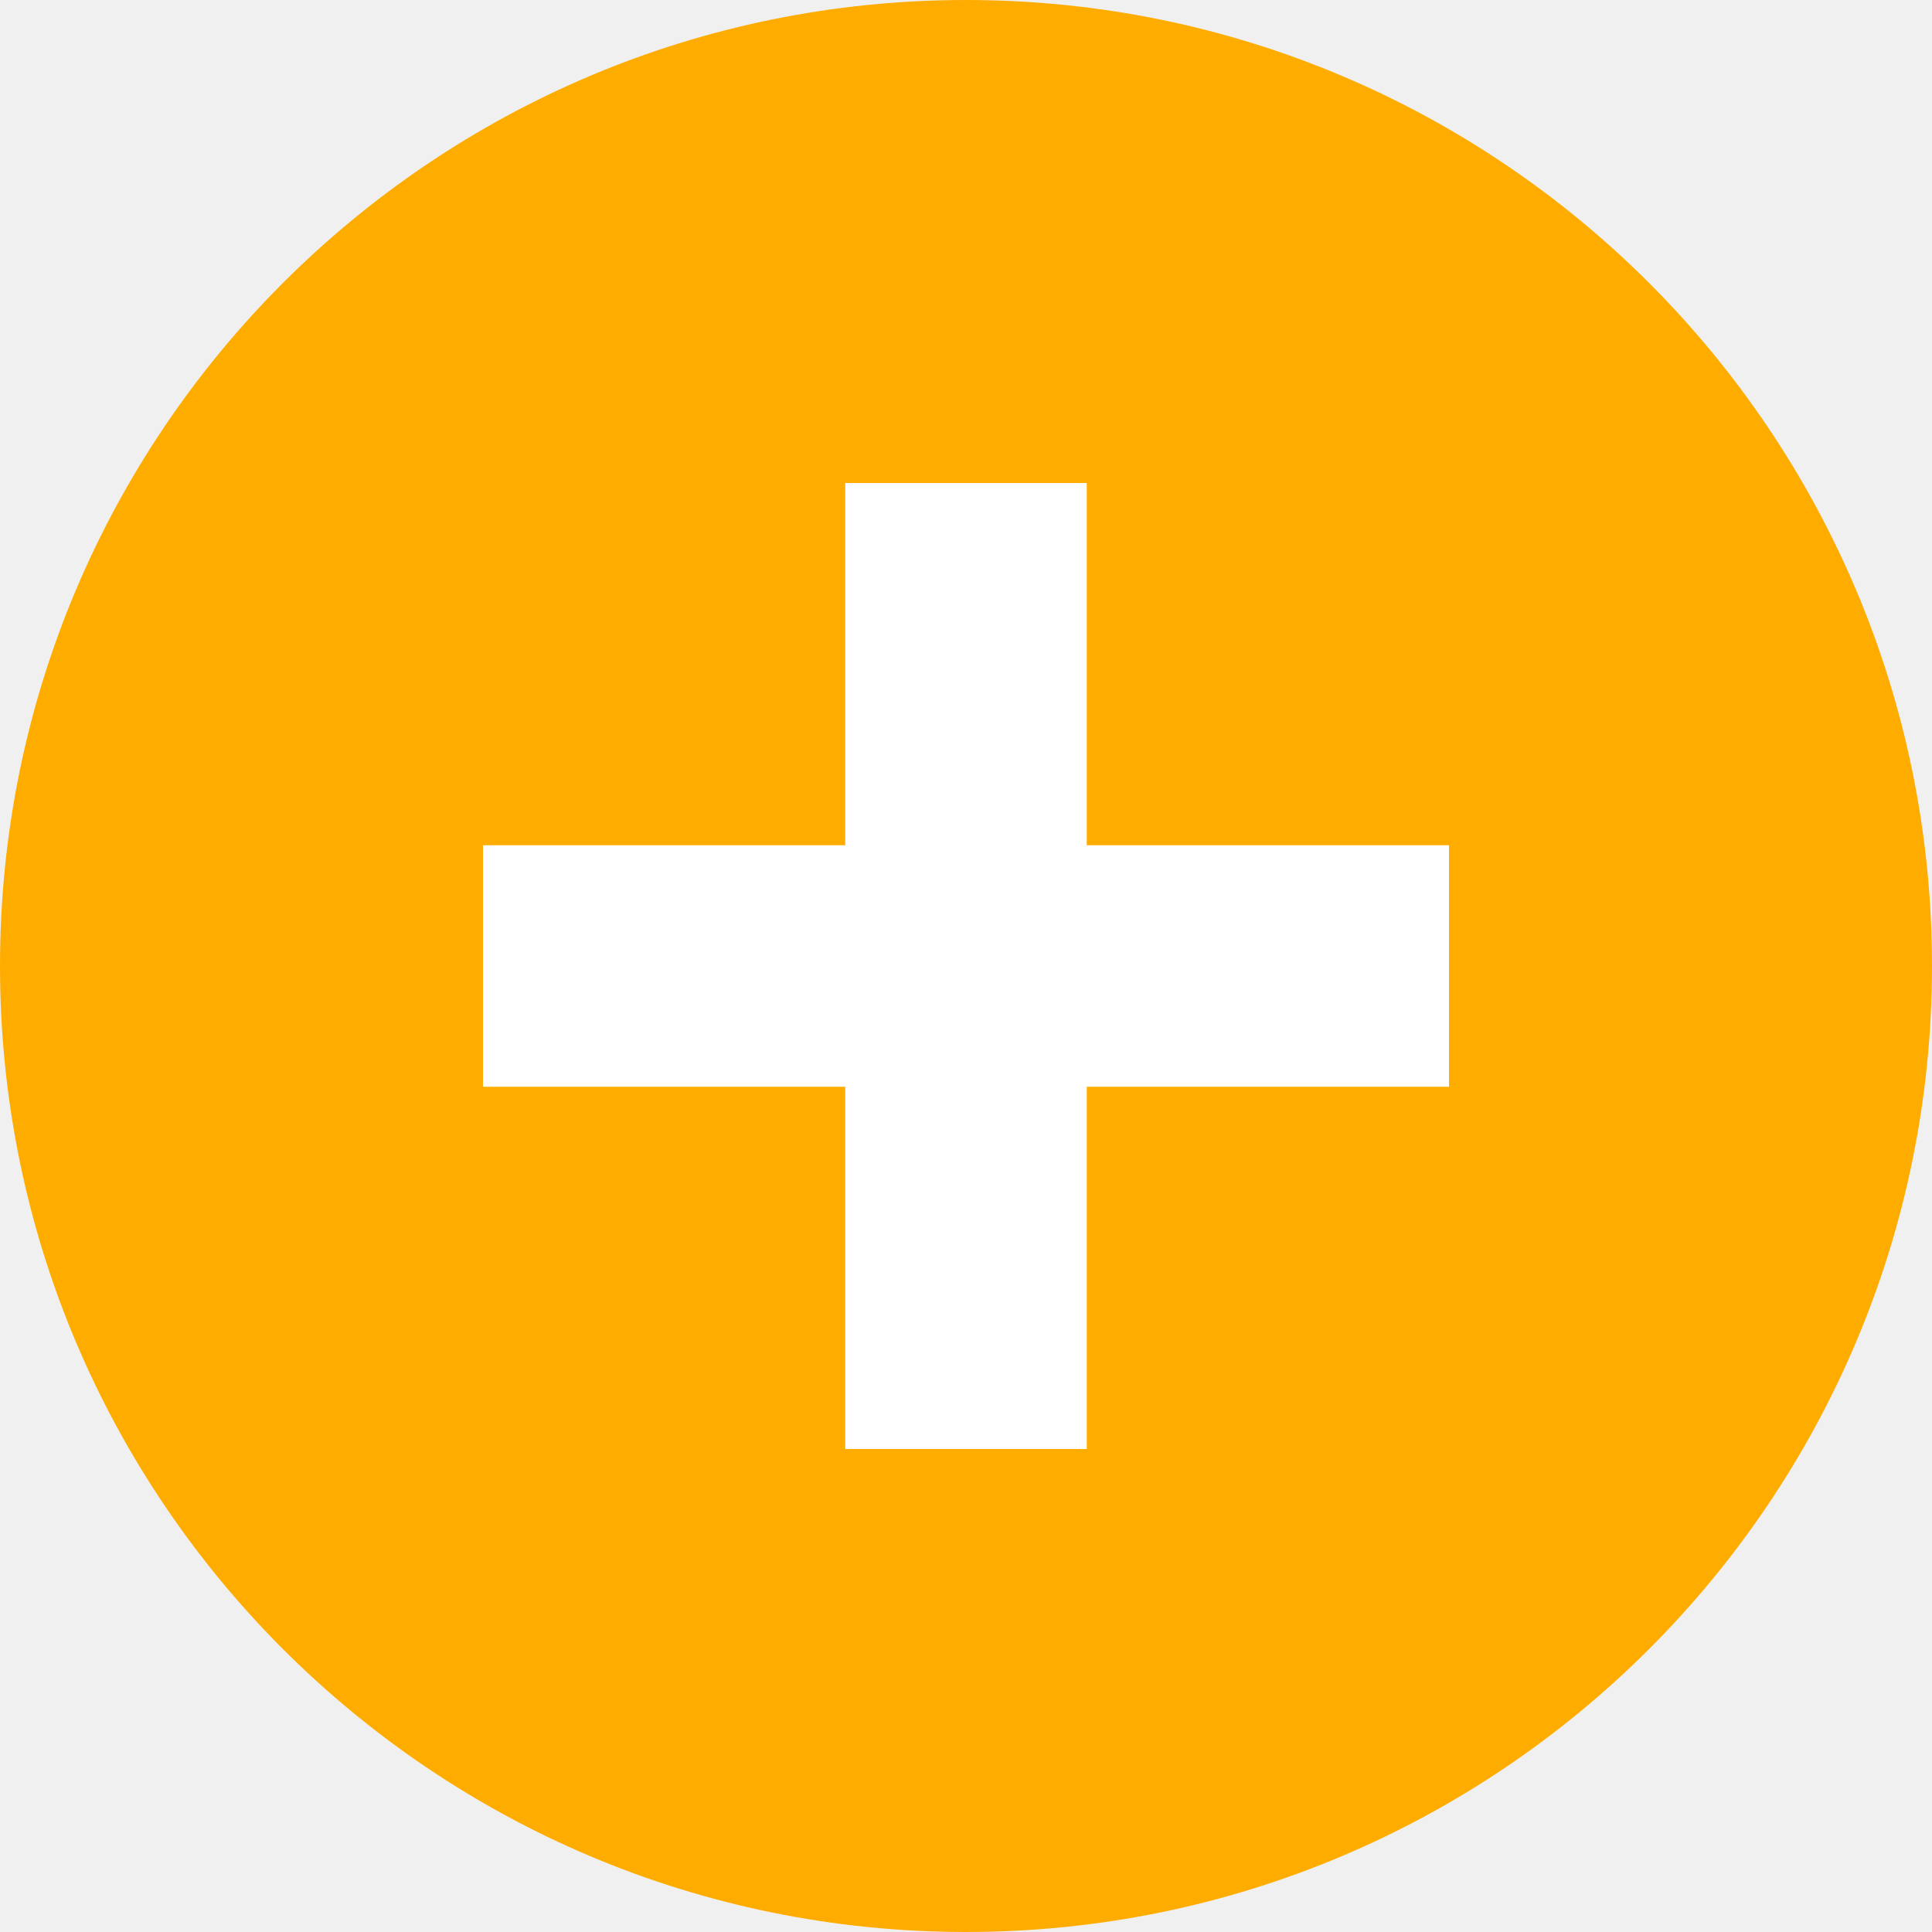
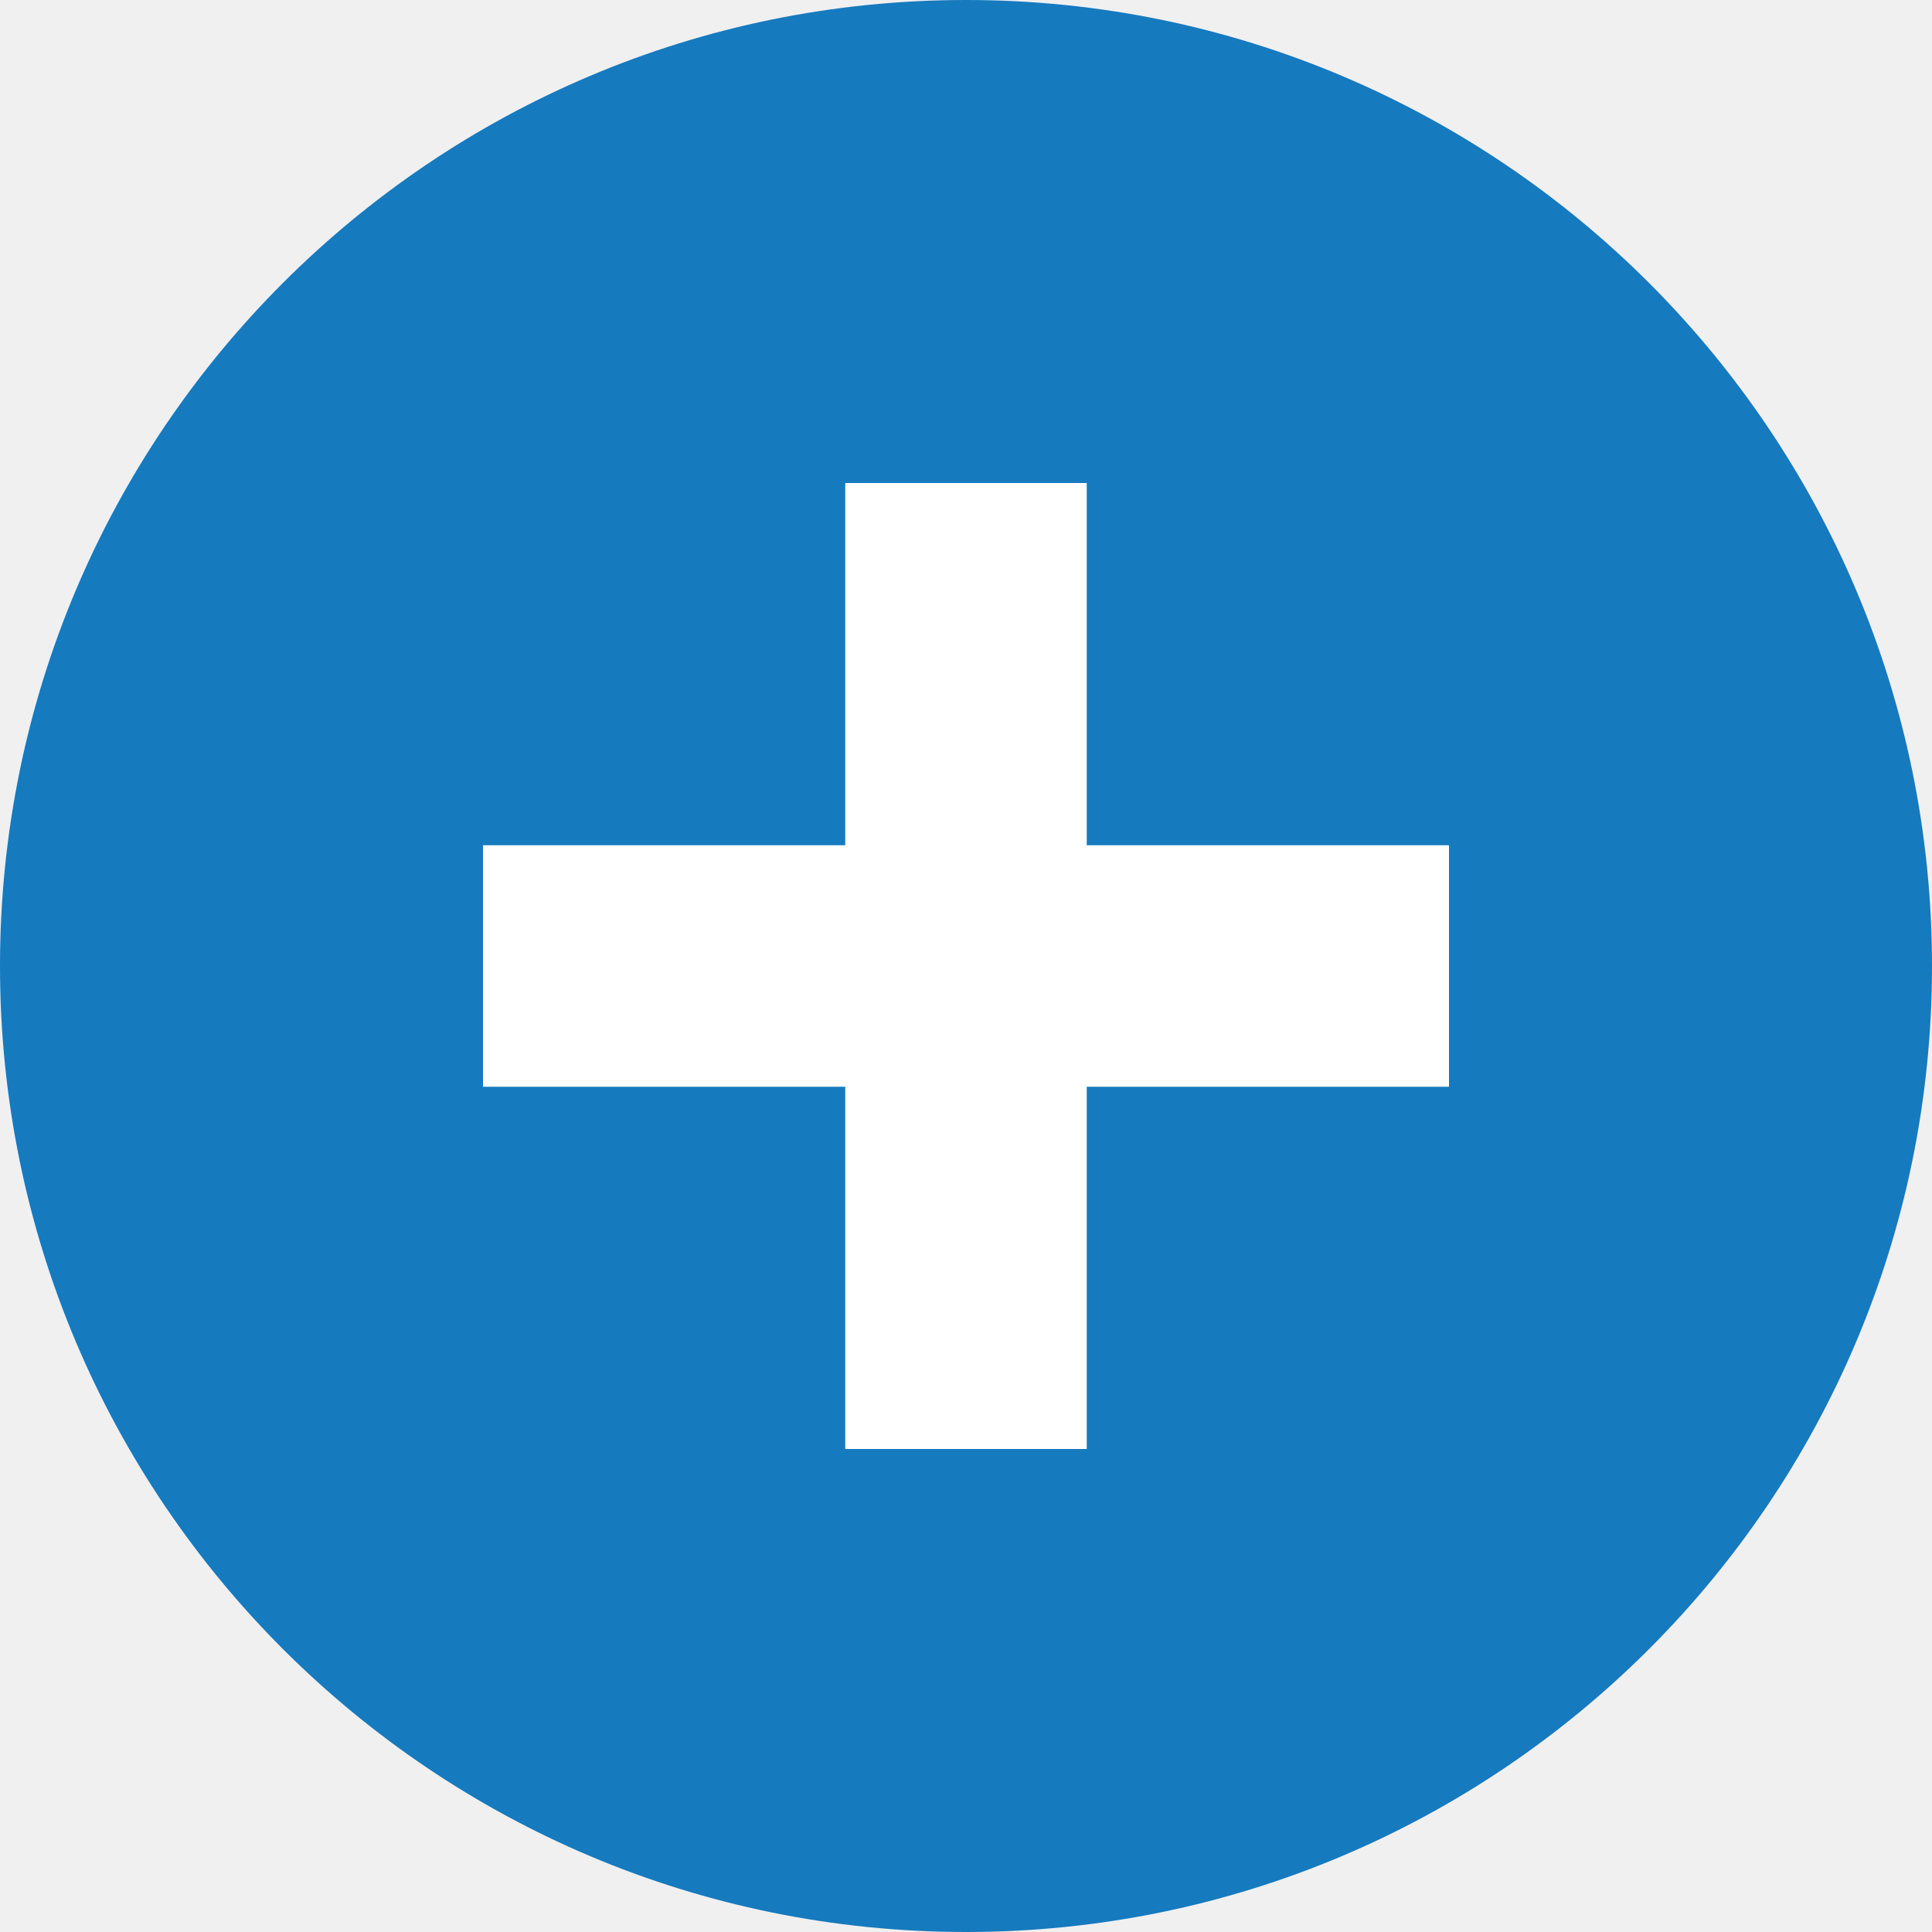
<svg xmlns="http://www.w3.org/2000/svg" width="16" height="16" viewBox="0 0 16 16" version="1.1" id="svg6">
  <defs id="defs10" />
-   <circle cx="8" cy="8" r="8" fill="#FF4081" id="circle2" style="fill:#ffac00;fill-opacity:1" />
+   <circle cx="8" cy="8" r="8" fill="#FF4081" id="circle2" style="fill:#167ABF;fill-opacity:1" />
  <path d="m7 4v3h-3v2h3v3h2v-3h3v-2h-3v-3h-2z" fill="#FFFFFF" id="path4" />
</svg>
